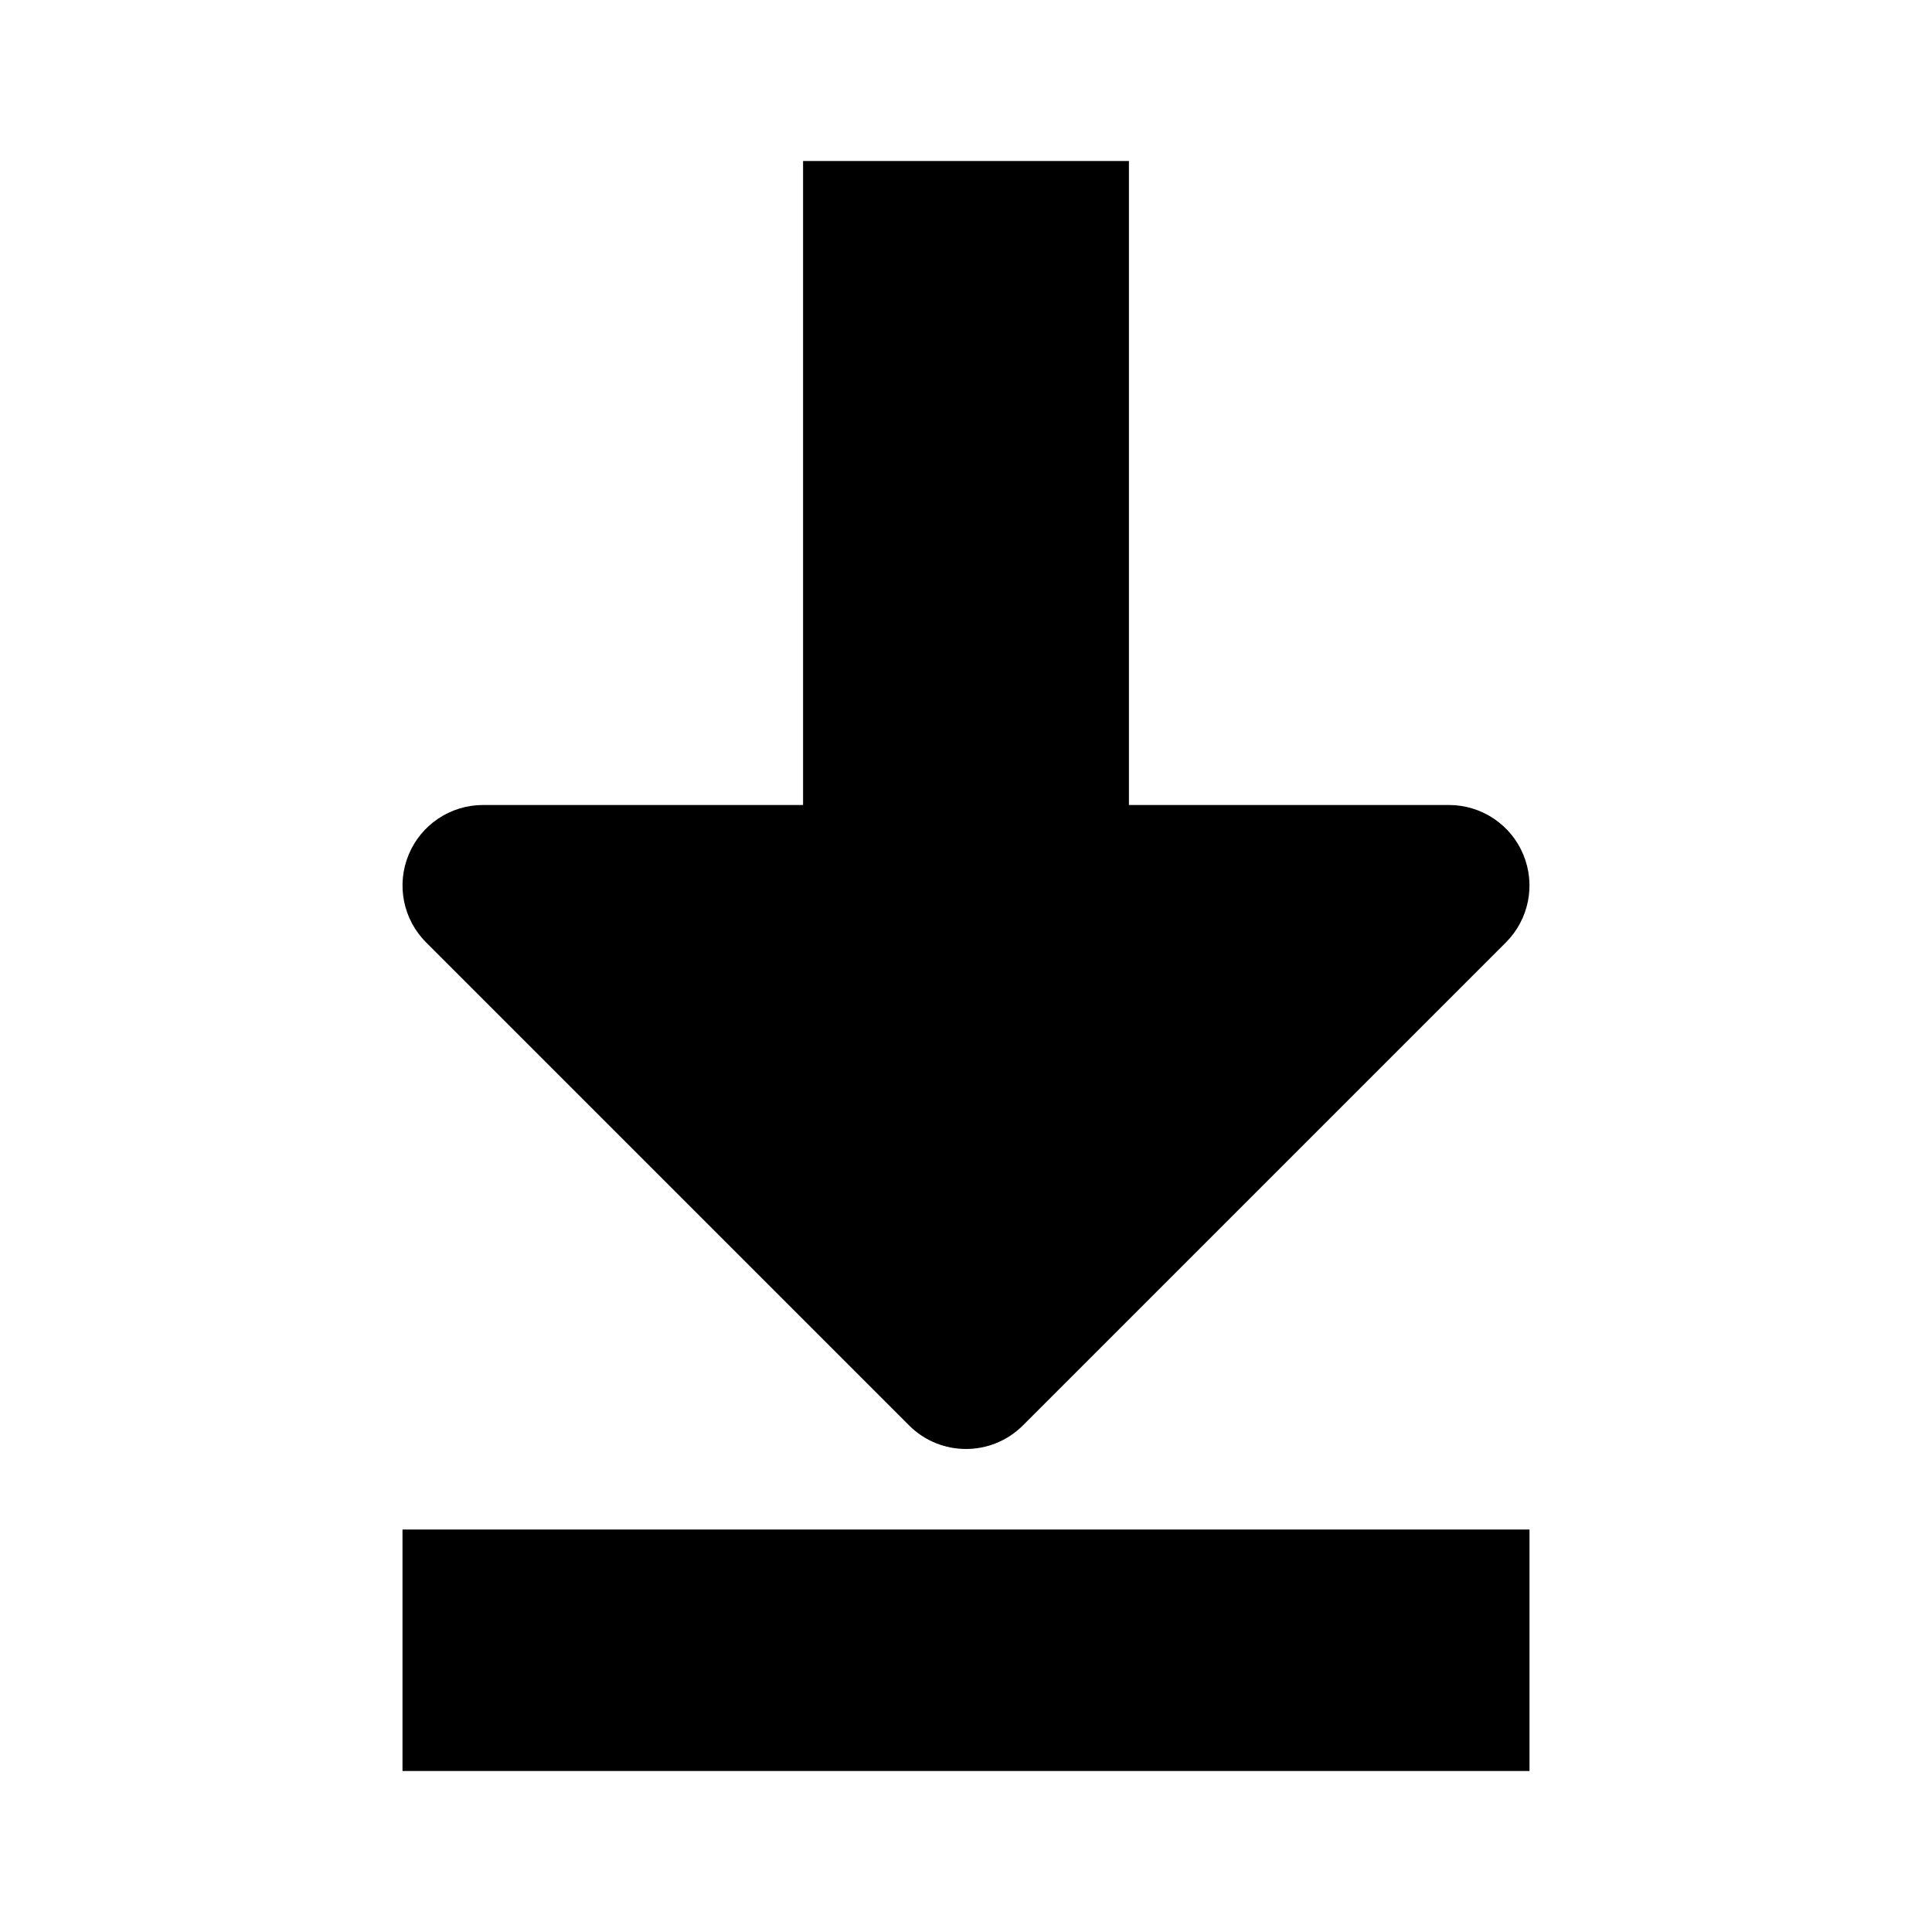
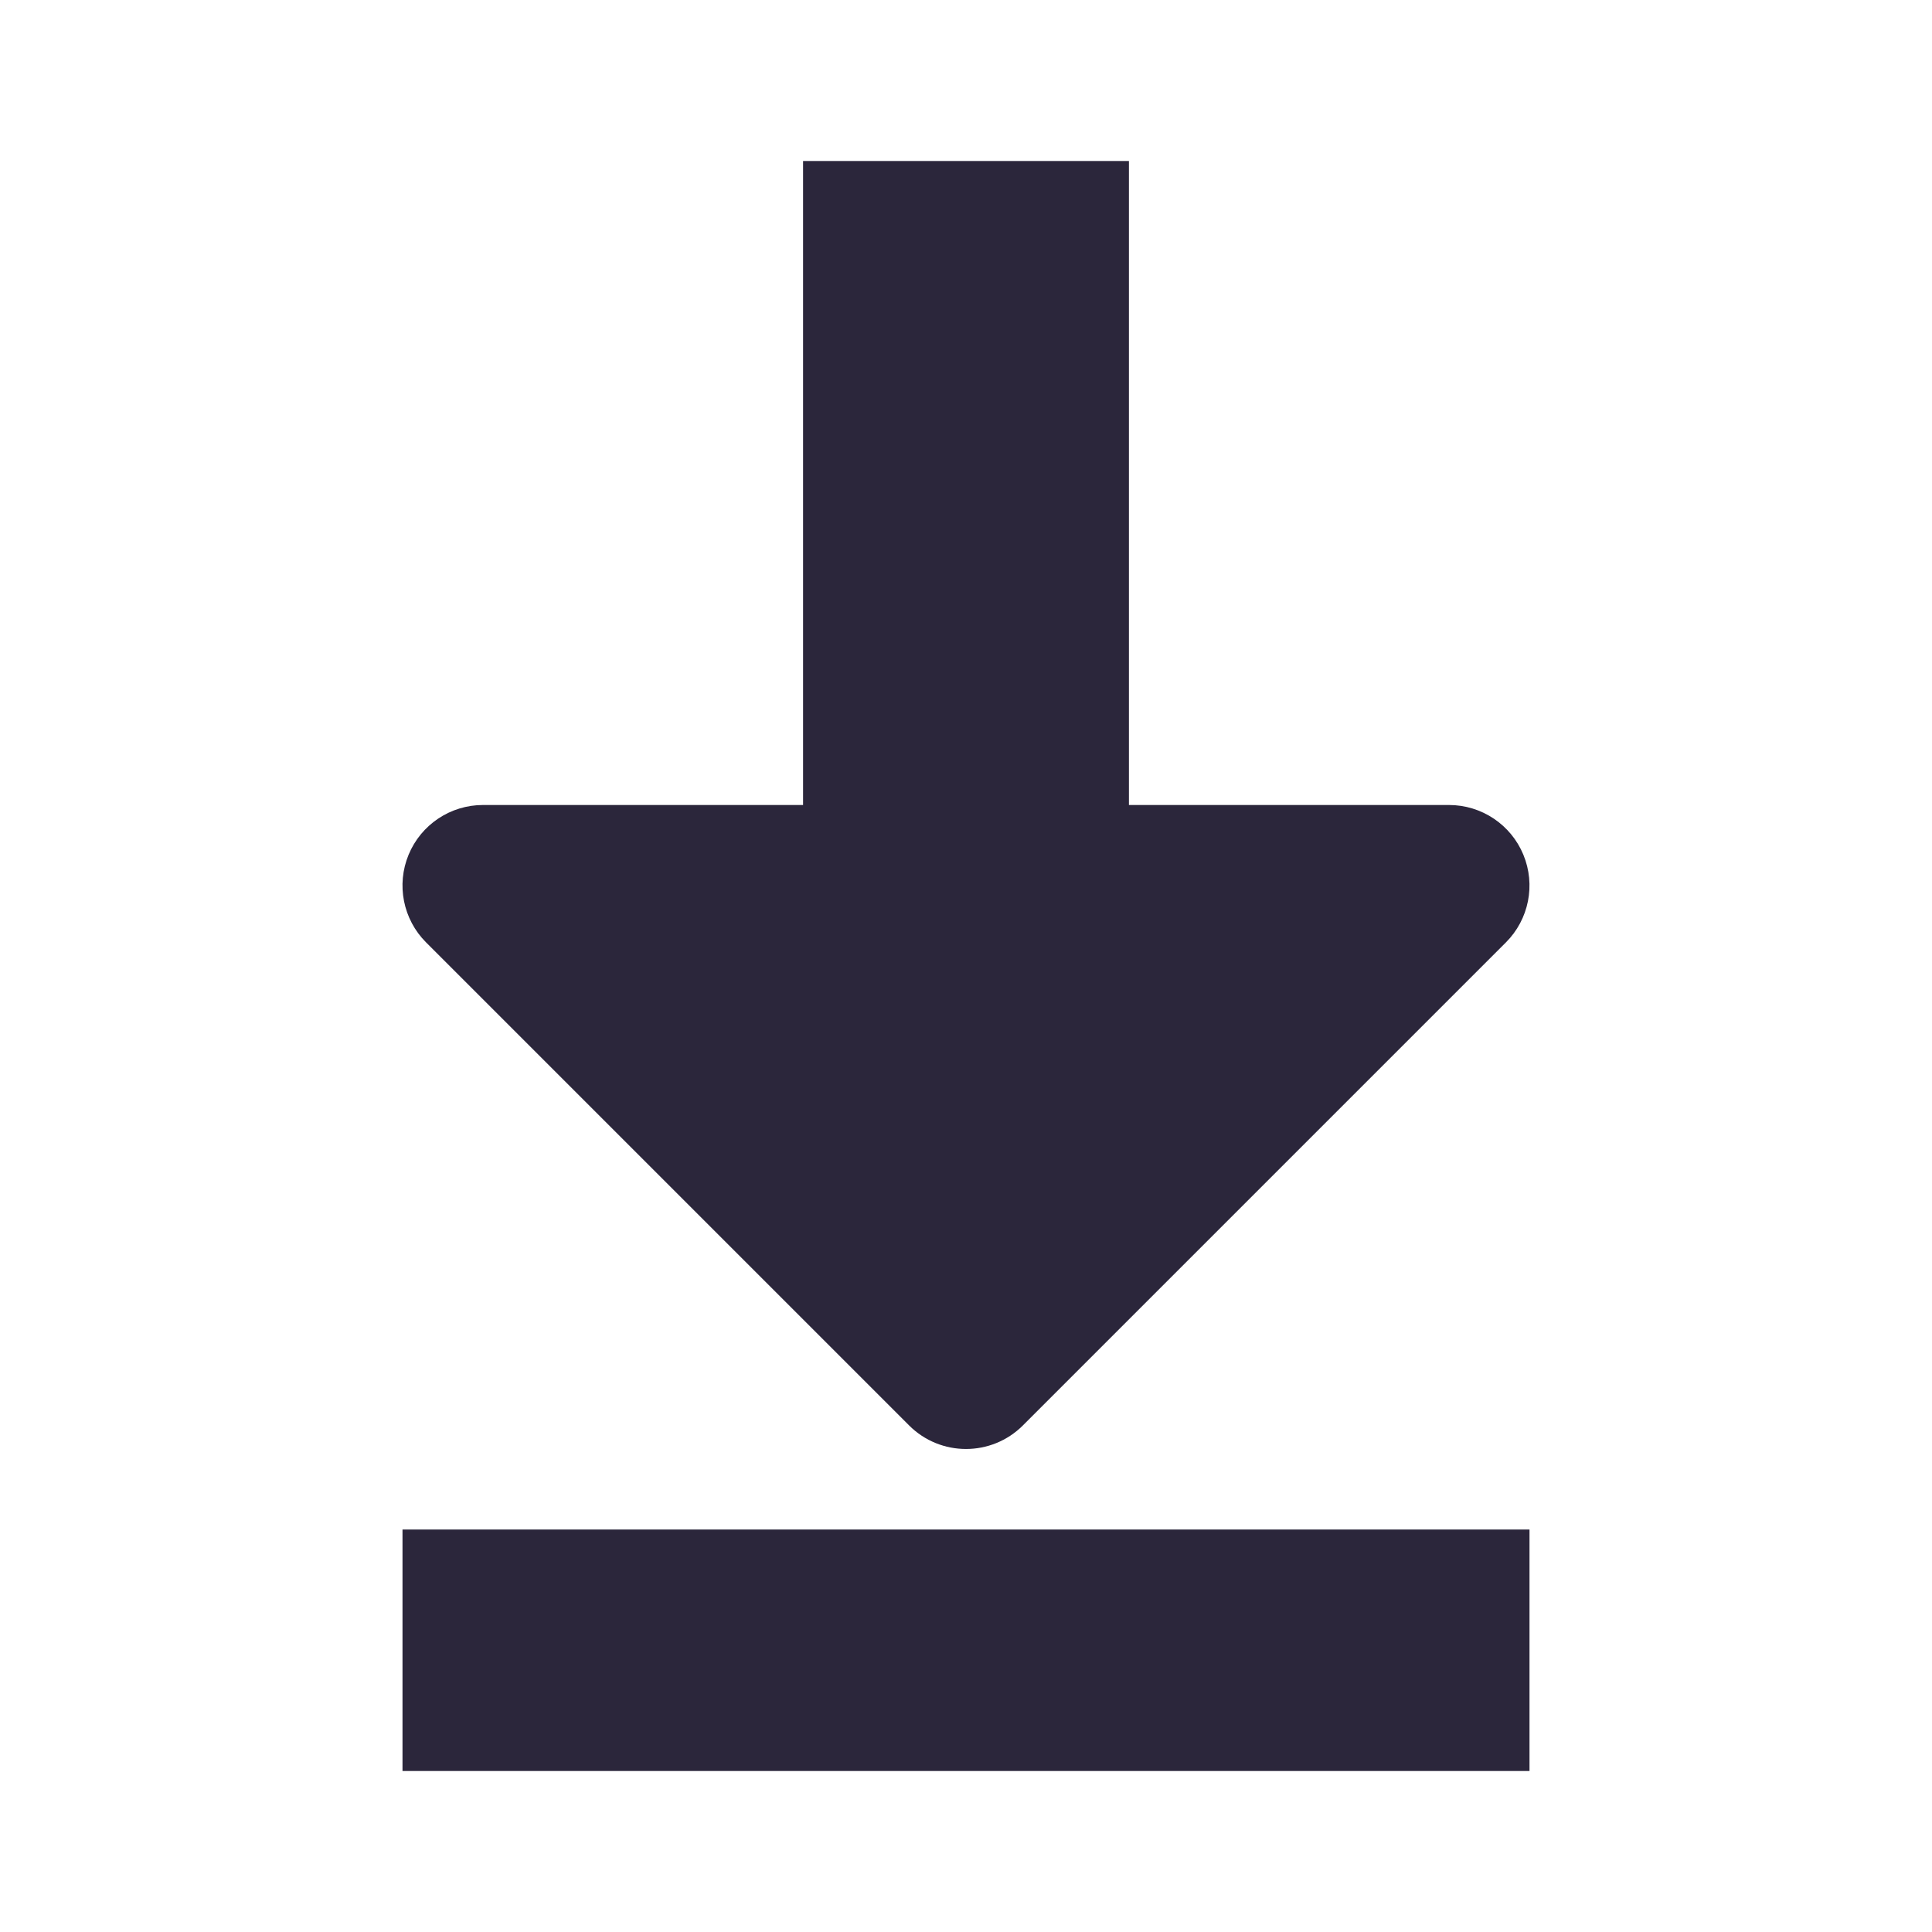
<svg xmlns="http://www.w3.org/2000/svg" fill="none" viewBox="0 0 24 24">
-   <path data-follow-fill="#000" fill-rule="evenodd" clip-rule="evenodd" d="M19 22H5v-3h14v3ZM6 10h3.976V2h4.048v8H18a1 1 0 0 1 .707 1.707l-6 6a1 1 0 0 1-1.414 0l-6-6A1 1 0 0 1 6 10Z" fill="#000" />
+   <path fill="#2B263B" d="M5 22h14v-3H5v3Zm.076-11.383A1 1 0 0 1 6 10h3.976V2h4.048v8H18a1 1 0 0 1 .707 1.707l-6 6a1 1 0 0 1-1.414 0l-6-6a1 1 0 0 1-.217-1.09Z" data-follow-fill="#2B263B" />
</svg>
